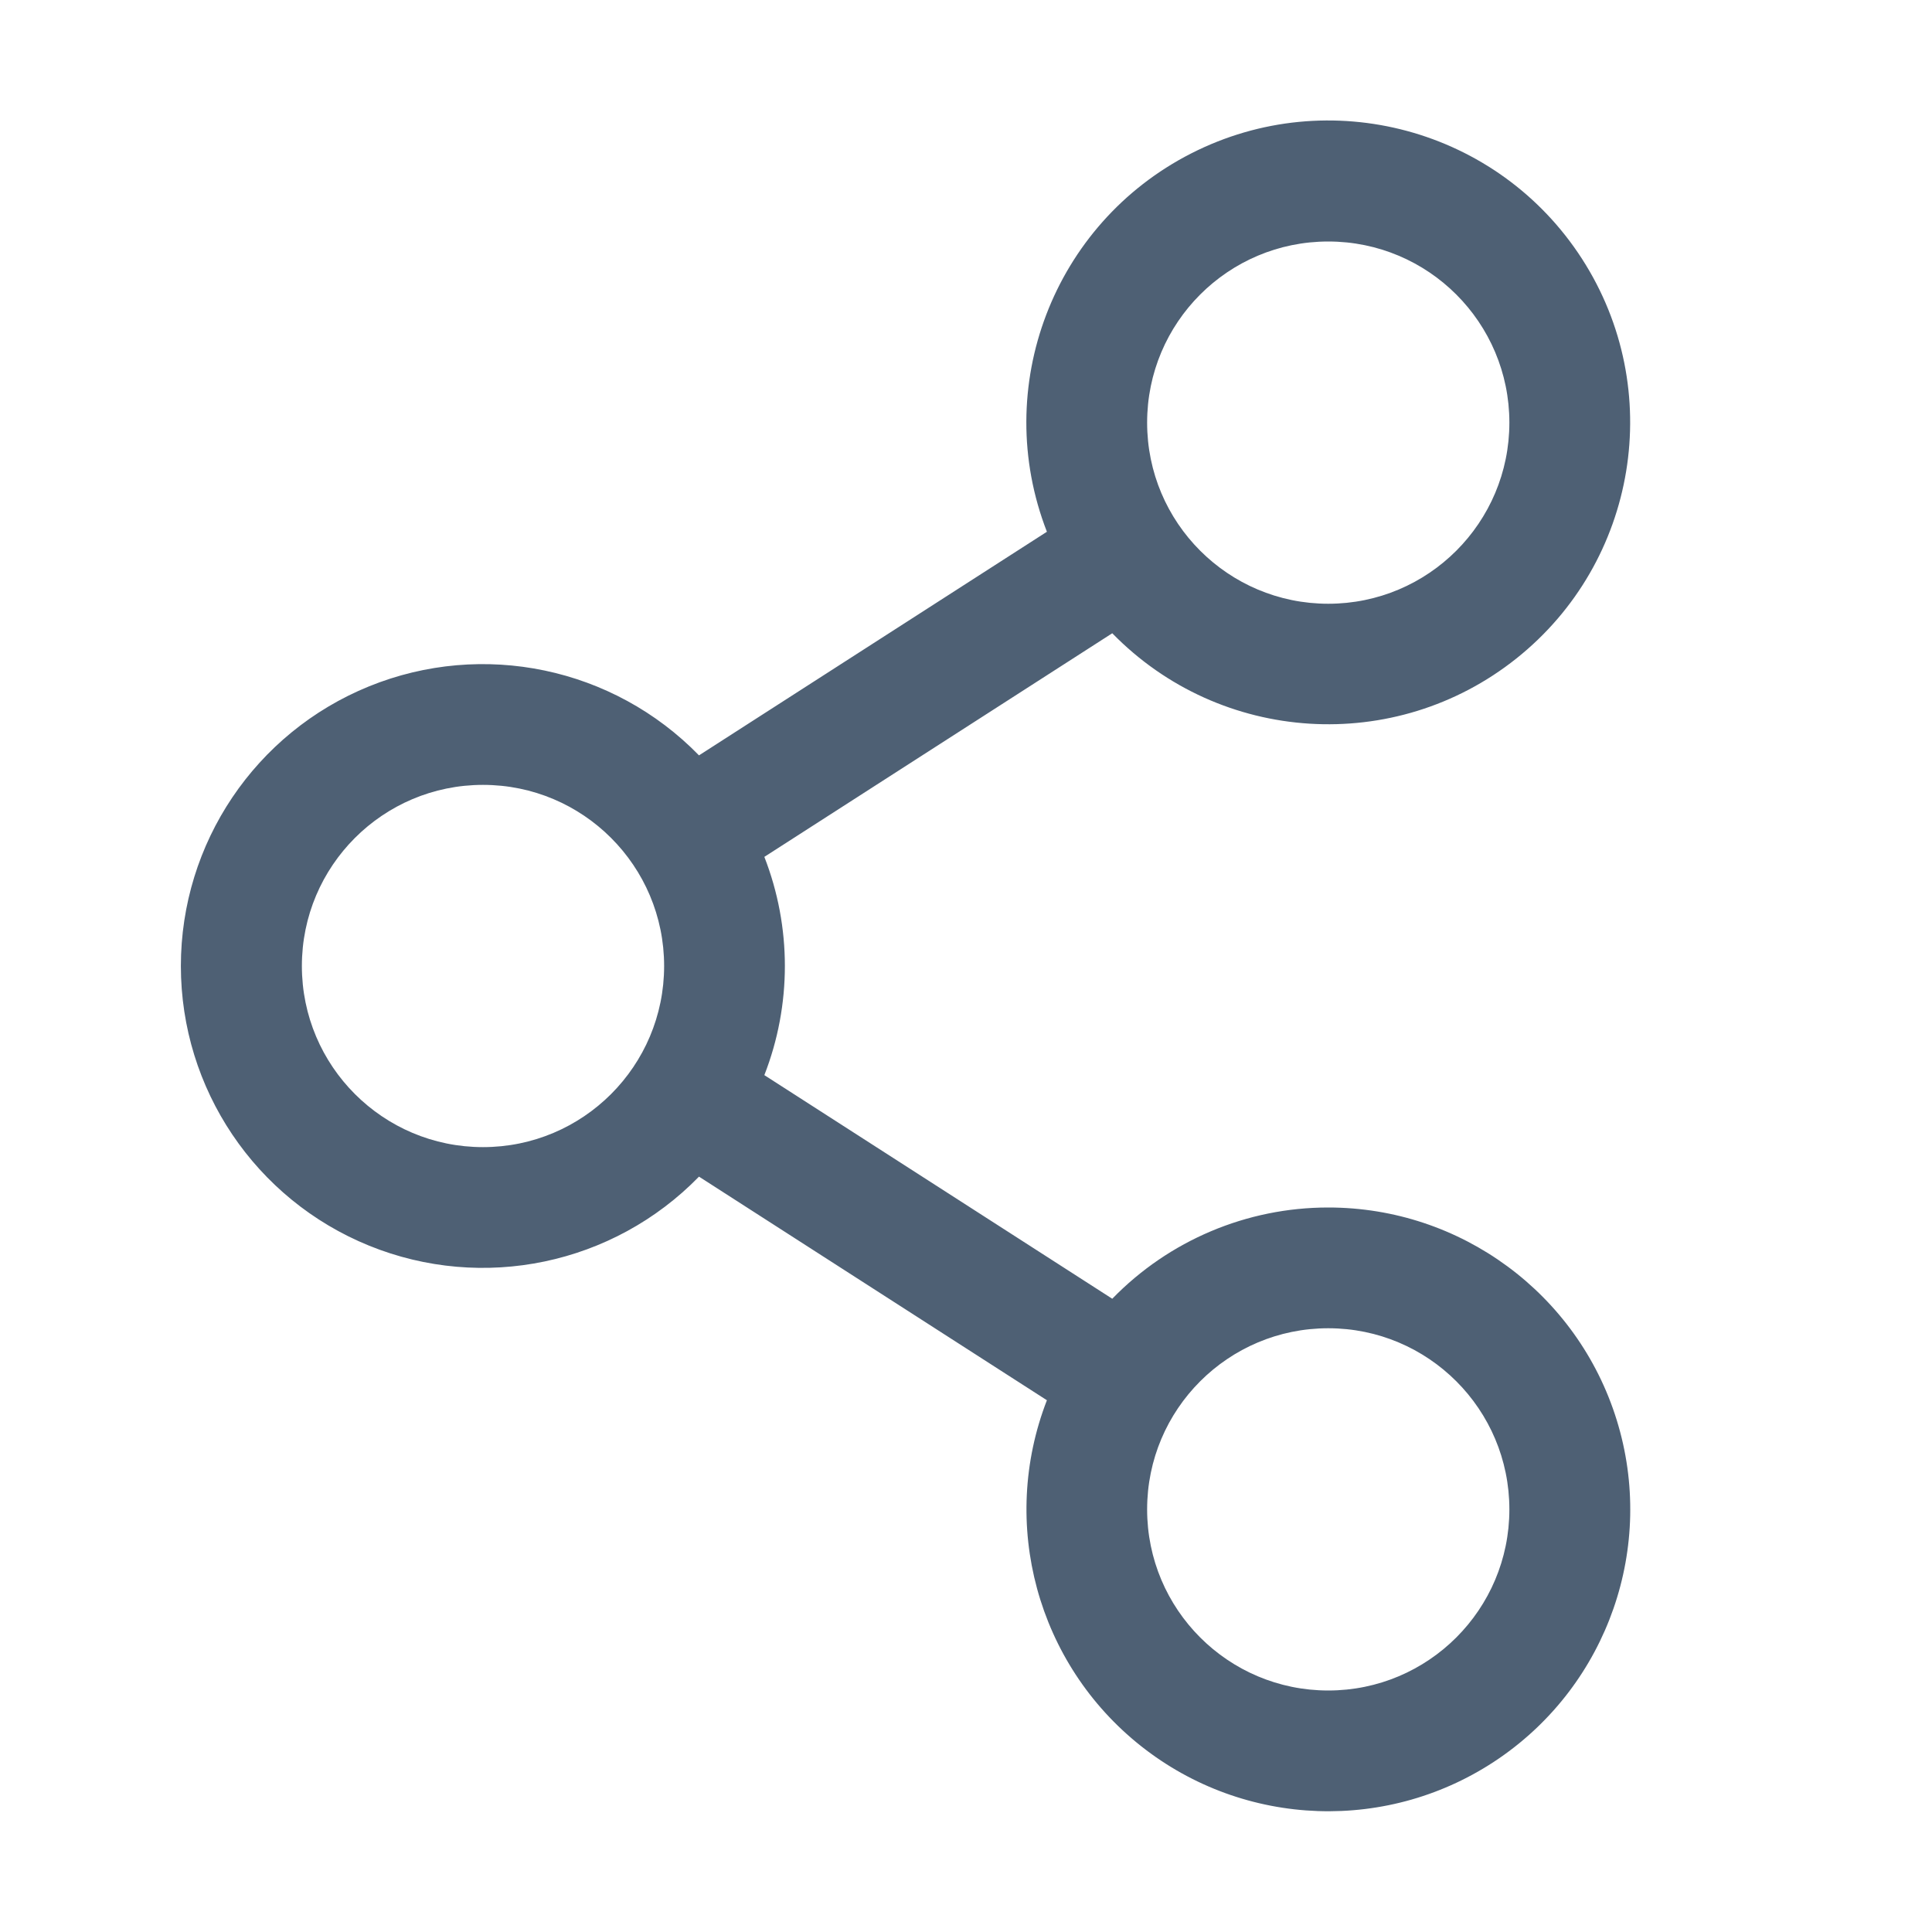
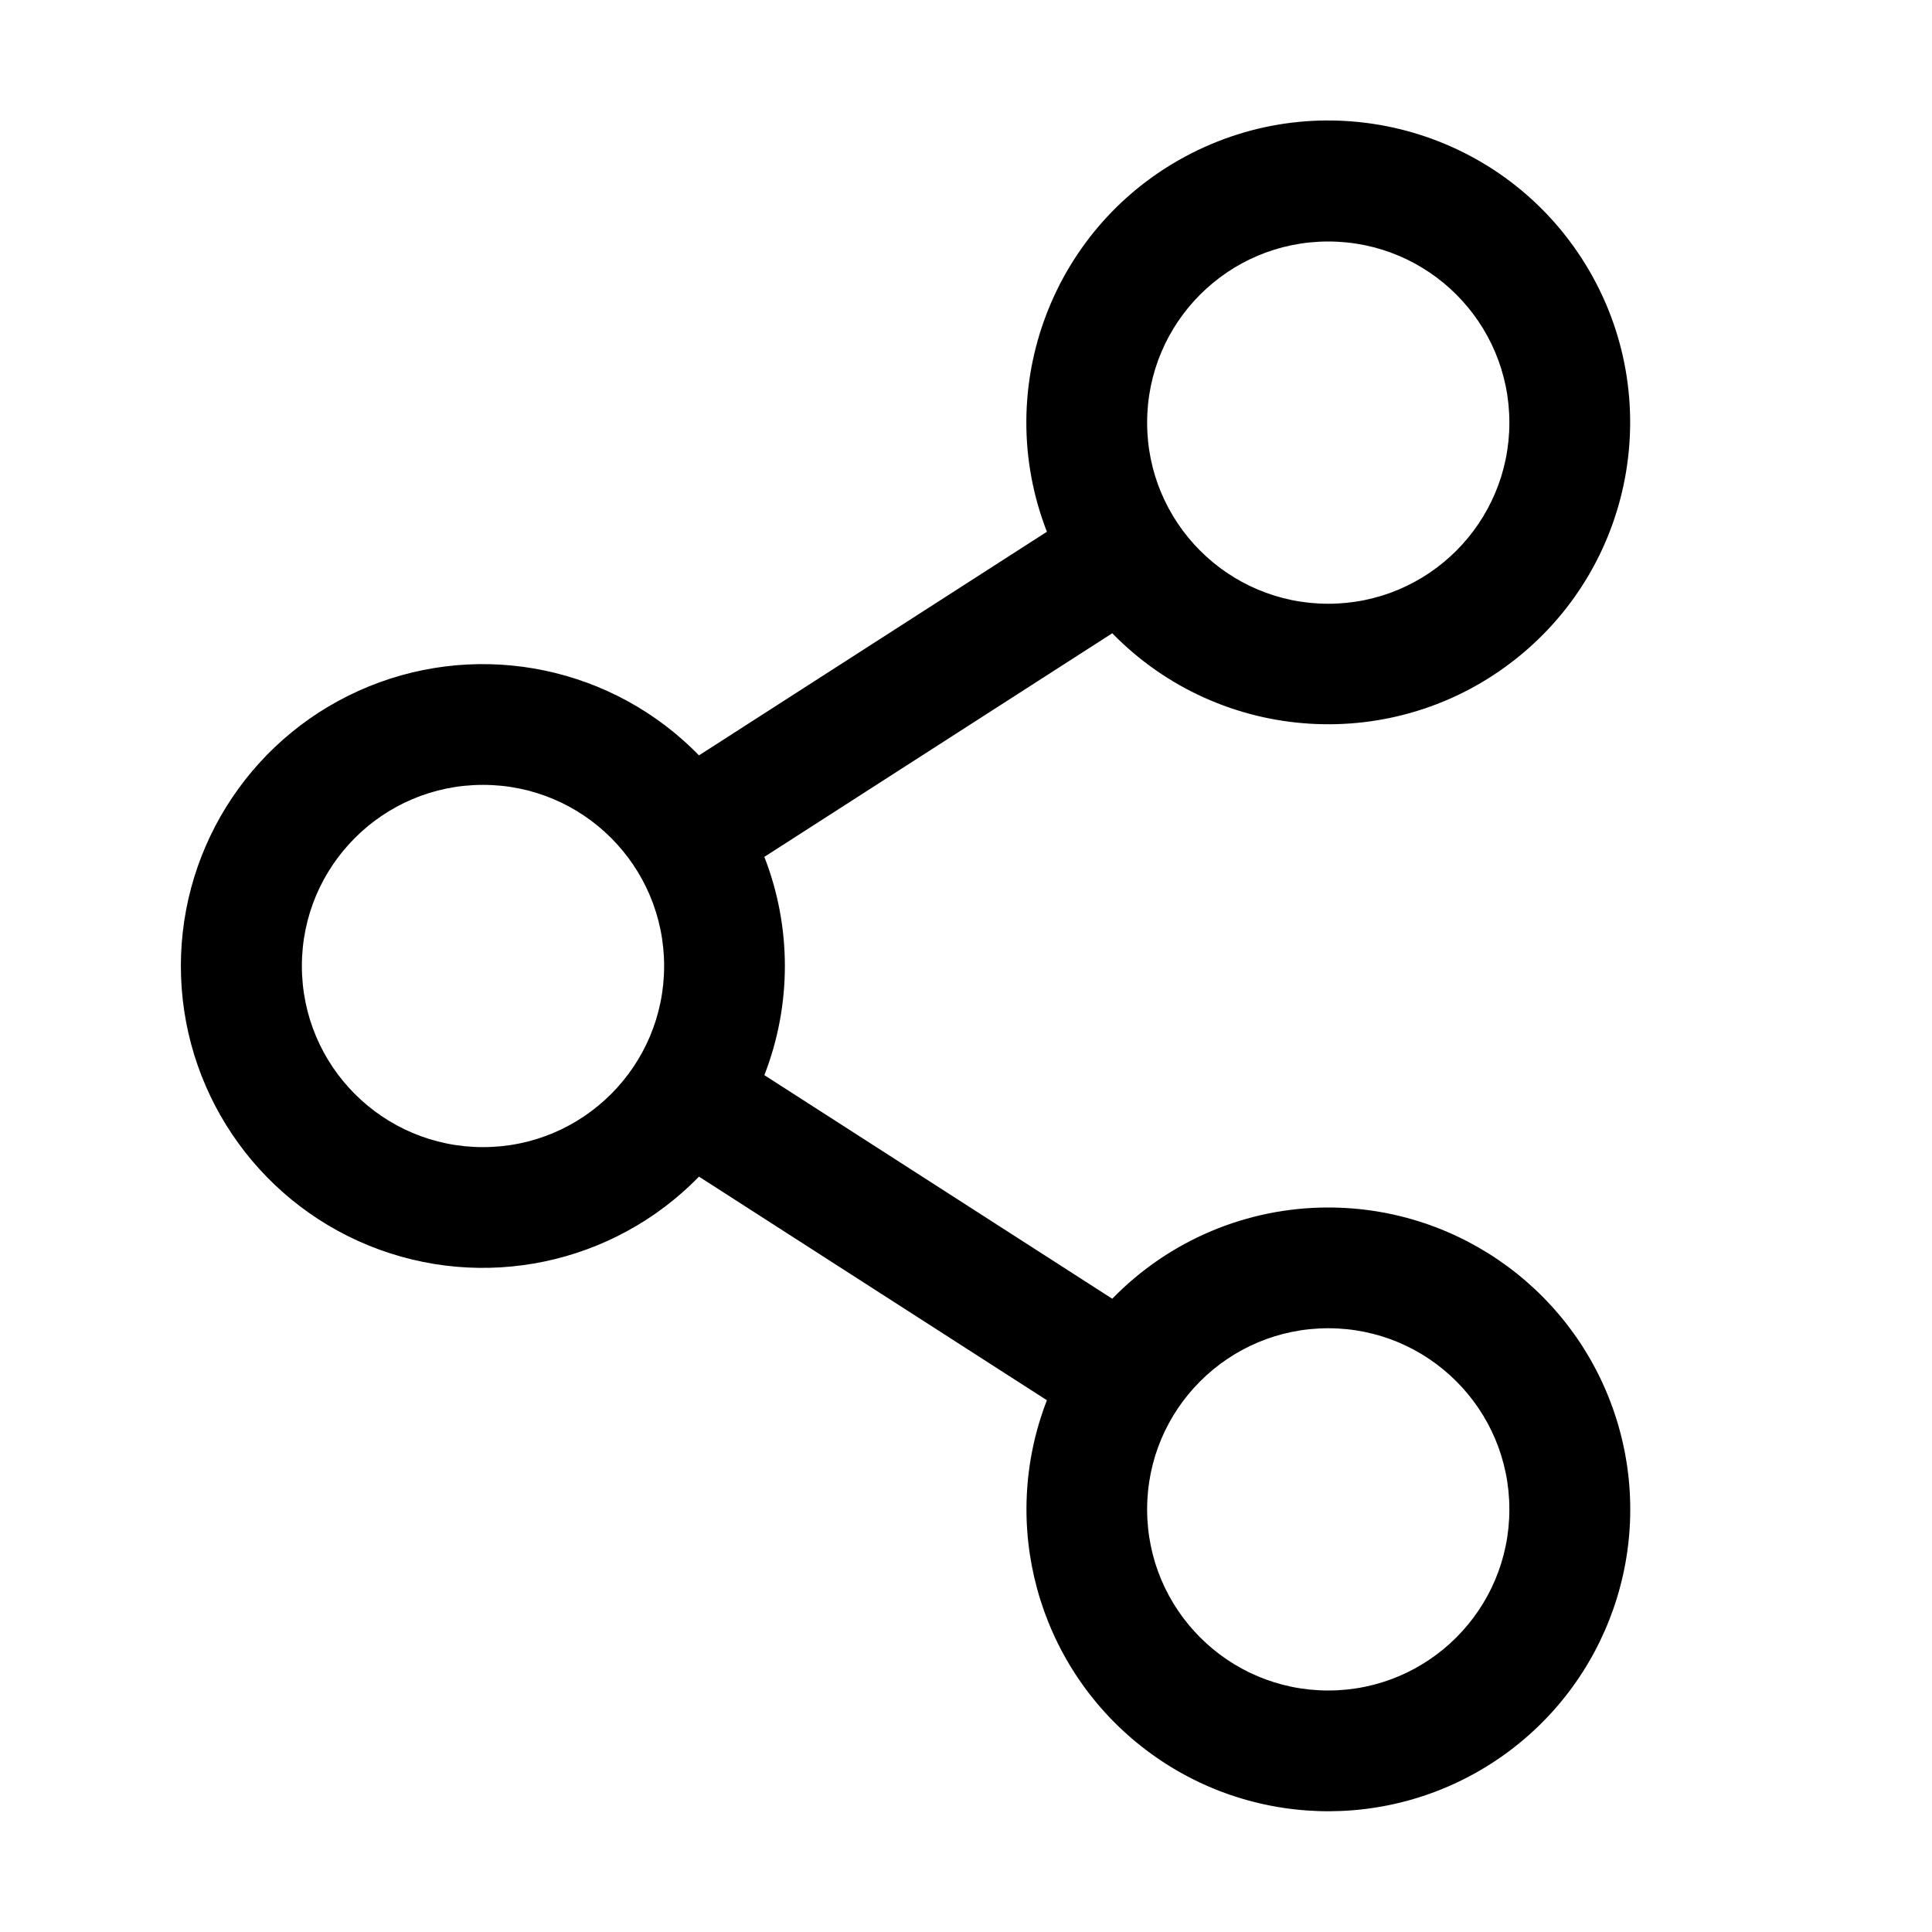
- <svg xmlns="http://www.w3.org/2000/svg" width="24" height="24" fill="#4e6074" viewBox="0 0 256 256">
+ <svg xmlns="http://www.w3.org/2000/svg" width="32" height="32" fill="#000000" viewBox="0 0 256 256">
  <path d="M176,160a39.89,39.89,0,0,0-28.62,12.09l-46.1-29.63a39.8,39.8,0,0,0,0-28.92l46.1-29.63a40,40,0,1,0-8.66-13.45l-46.1,29.63a40,40,0,1,0,0,55.82l46.1,29.63A40,40,0,1,0,176,160Zm0-128a24,24,0,1,1-24,24A24,24,0,0,1,176,32ZM64,152a24,24,0,1,1,24-24A24,24,0,0,1,64,152Zm112,72a24,24,0,1,1,24-24A24,24,0,0,1,176,224Z" />
</svg>
